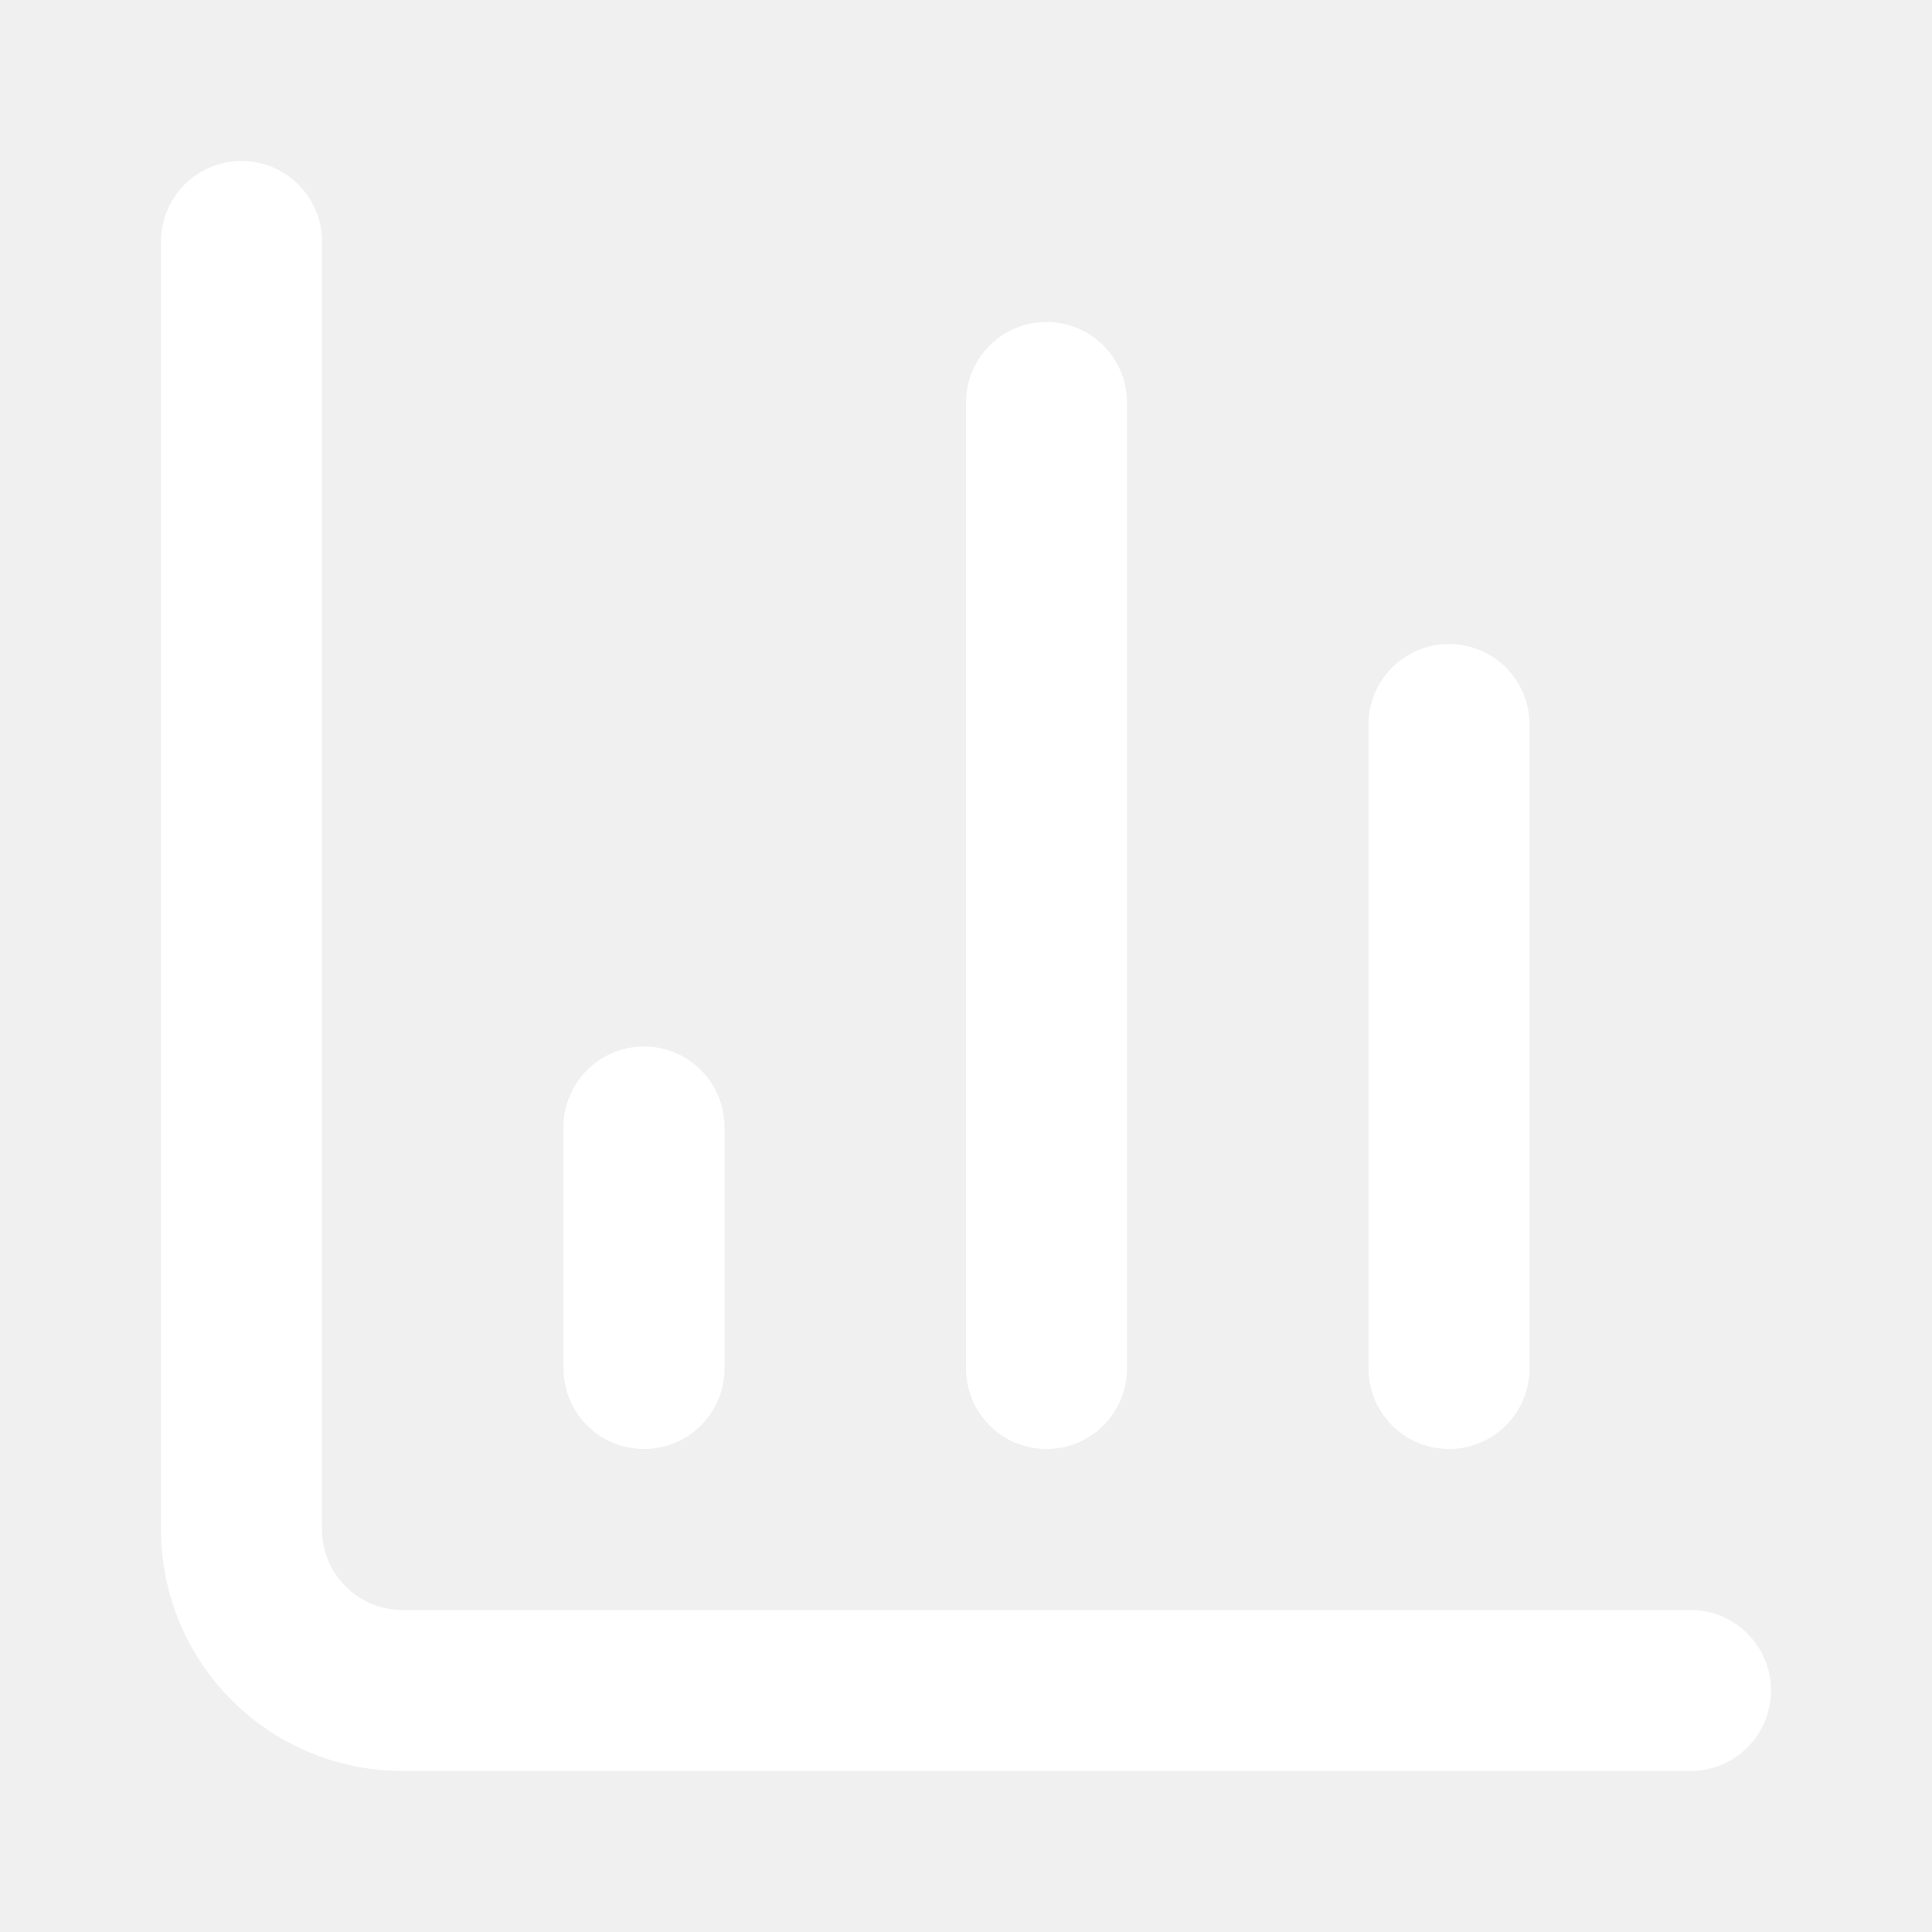
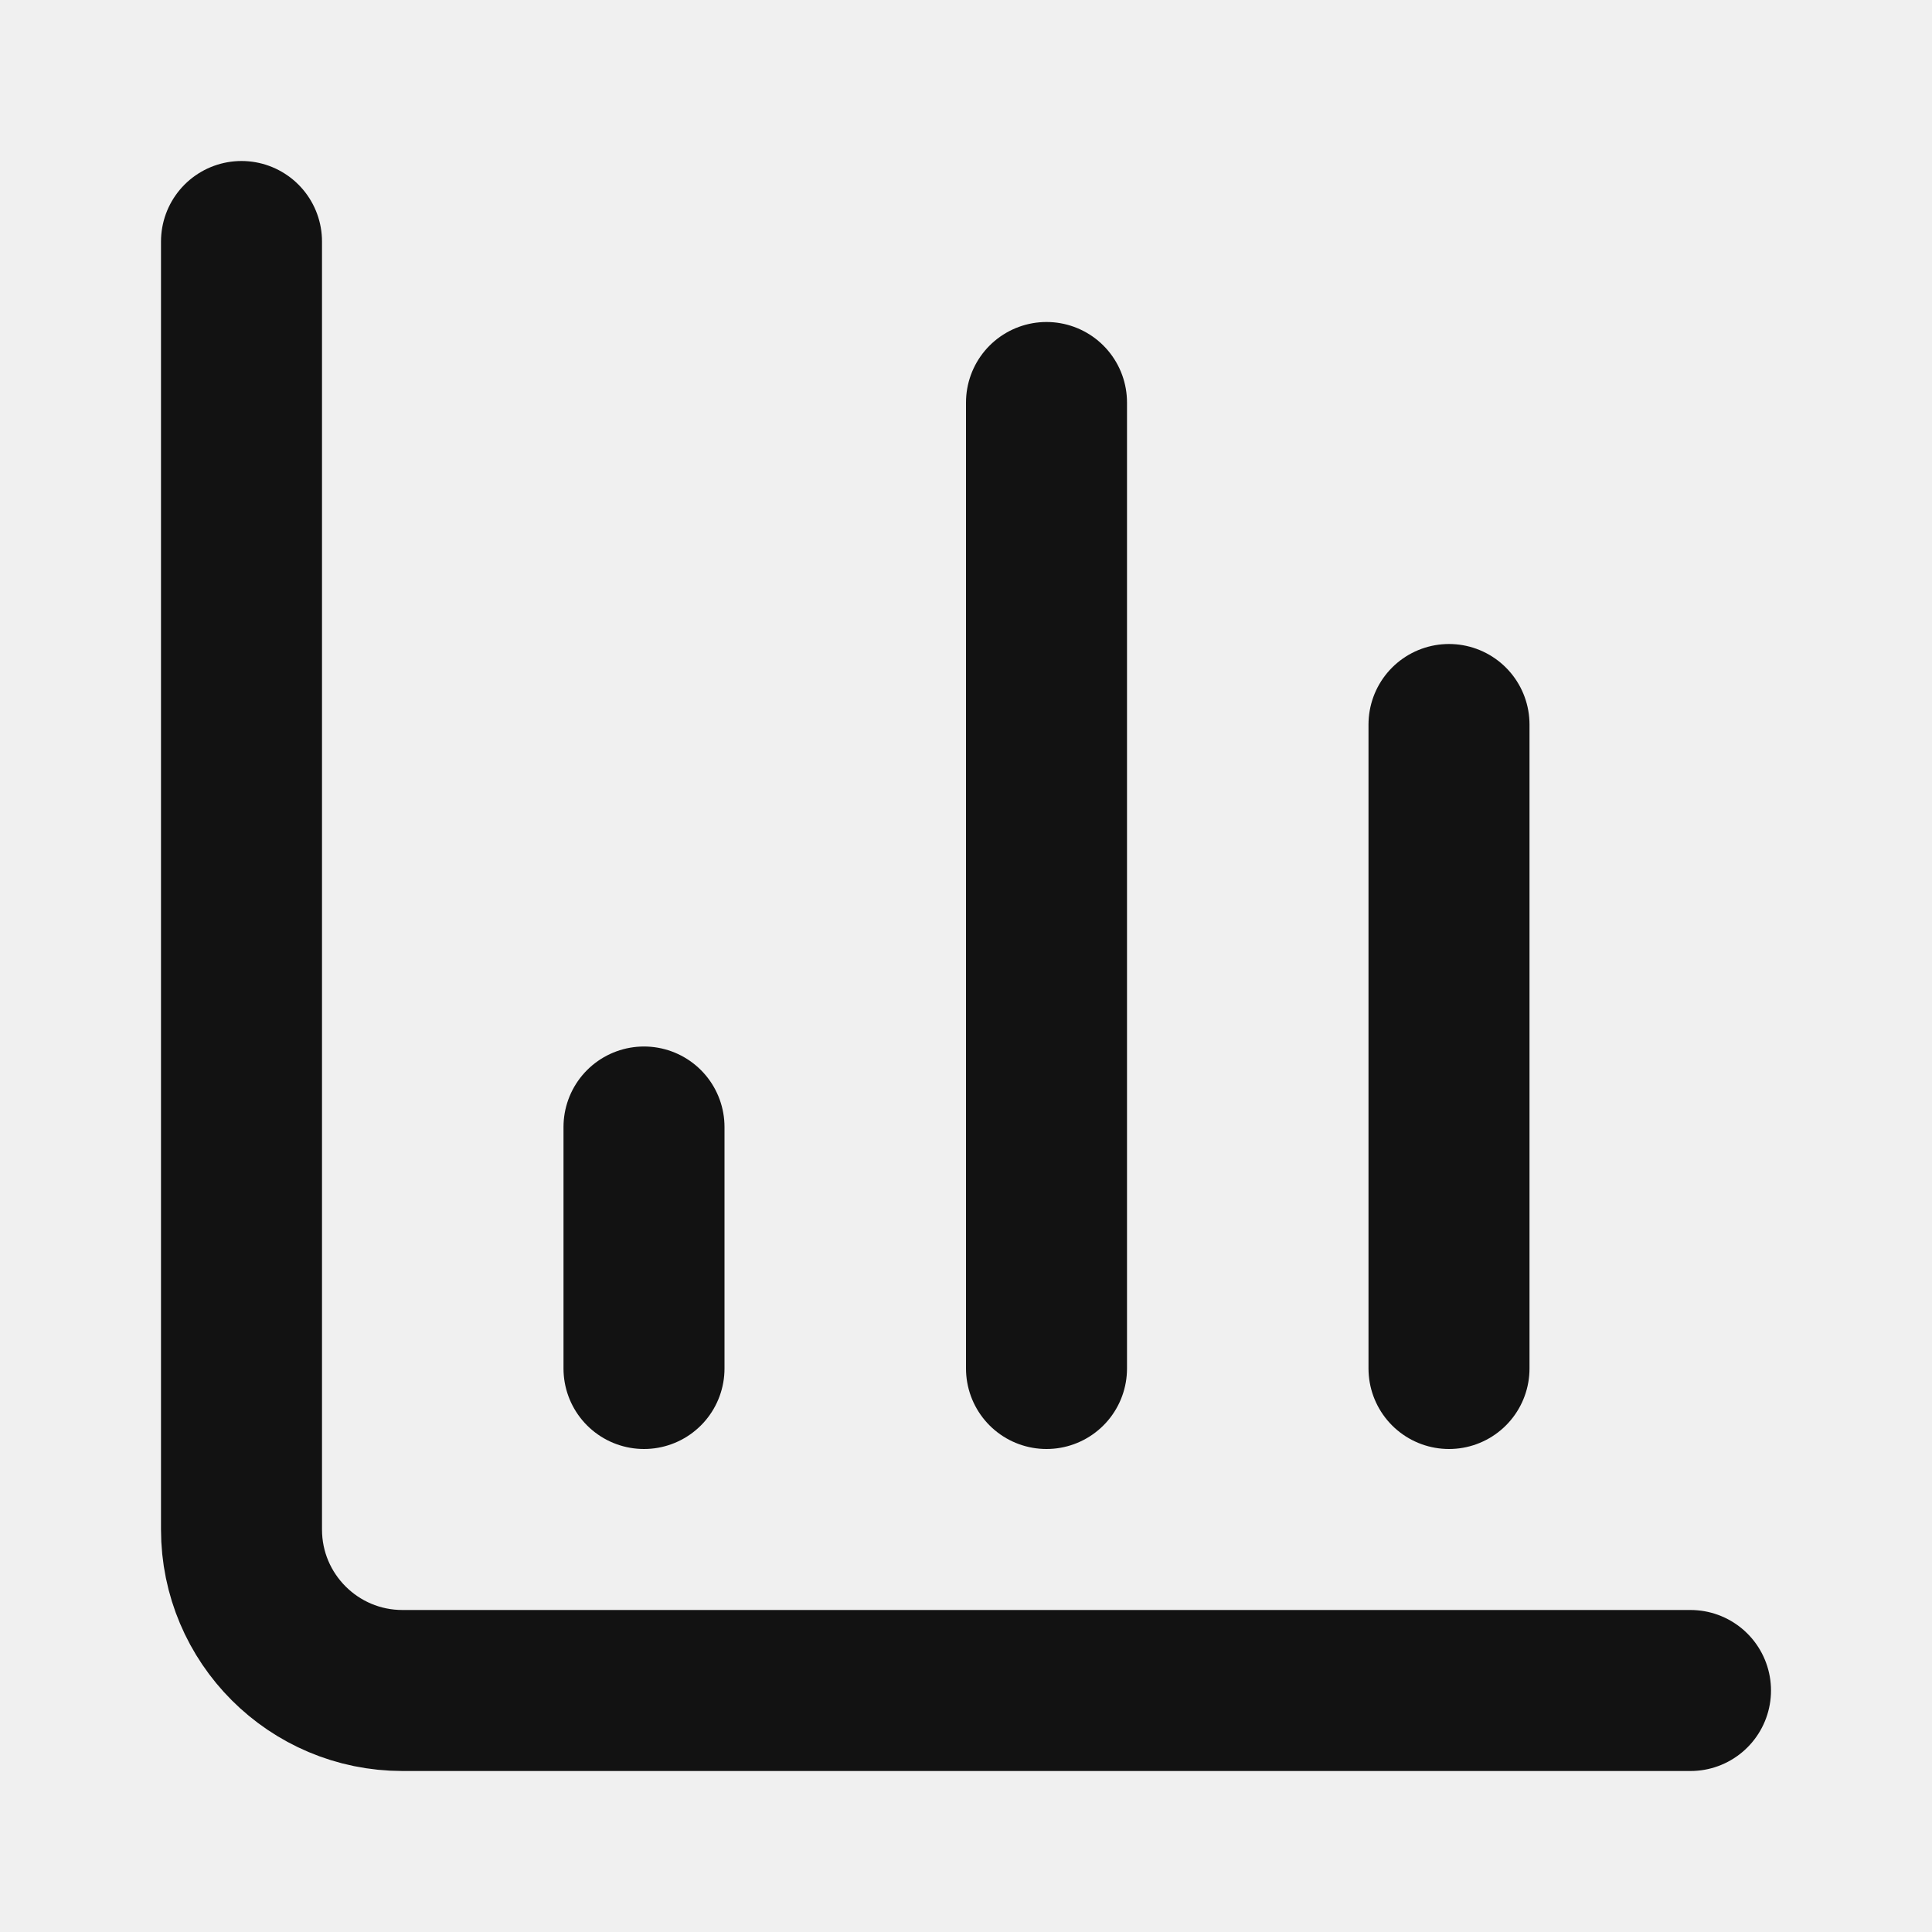
- <svg xmlns="http://www.w3.org/2000/svg" width="100" height="100" viewBox="0 0 24 24" fill="none" stroke="#ffffff" stroke-width="2" stroke-linecap="round" stroke-linejoin="round" class="lucide lucide-chart-column lucide-bar-chart-3" aria-hidden="true">
+ <svg xmlns="http://www.w3.org/2000/svg" width="100" height="100" viewBox="0 0 24 24" fill="none" stroke="#121212" stroke-width="2" stroke-linecap="round" stroke-linejoin="round" class="lucide lucide-chart-column lucide-bar-chart-3" aria-hidden="true">
  <path d="M3 3v16a2 2 0 0 0 2 2h16" />
  <path d="M18 17V9" />
  <path d="M13 17V5" />
  <path d="M8 17v-3" />
</svg>
